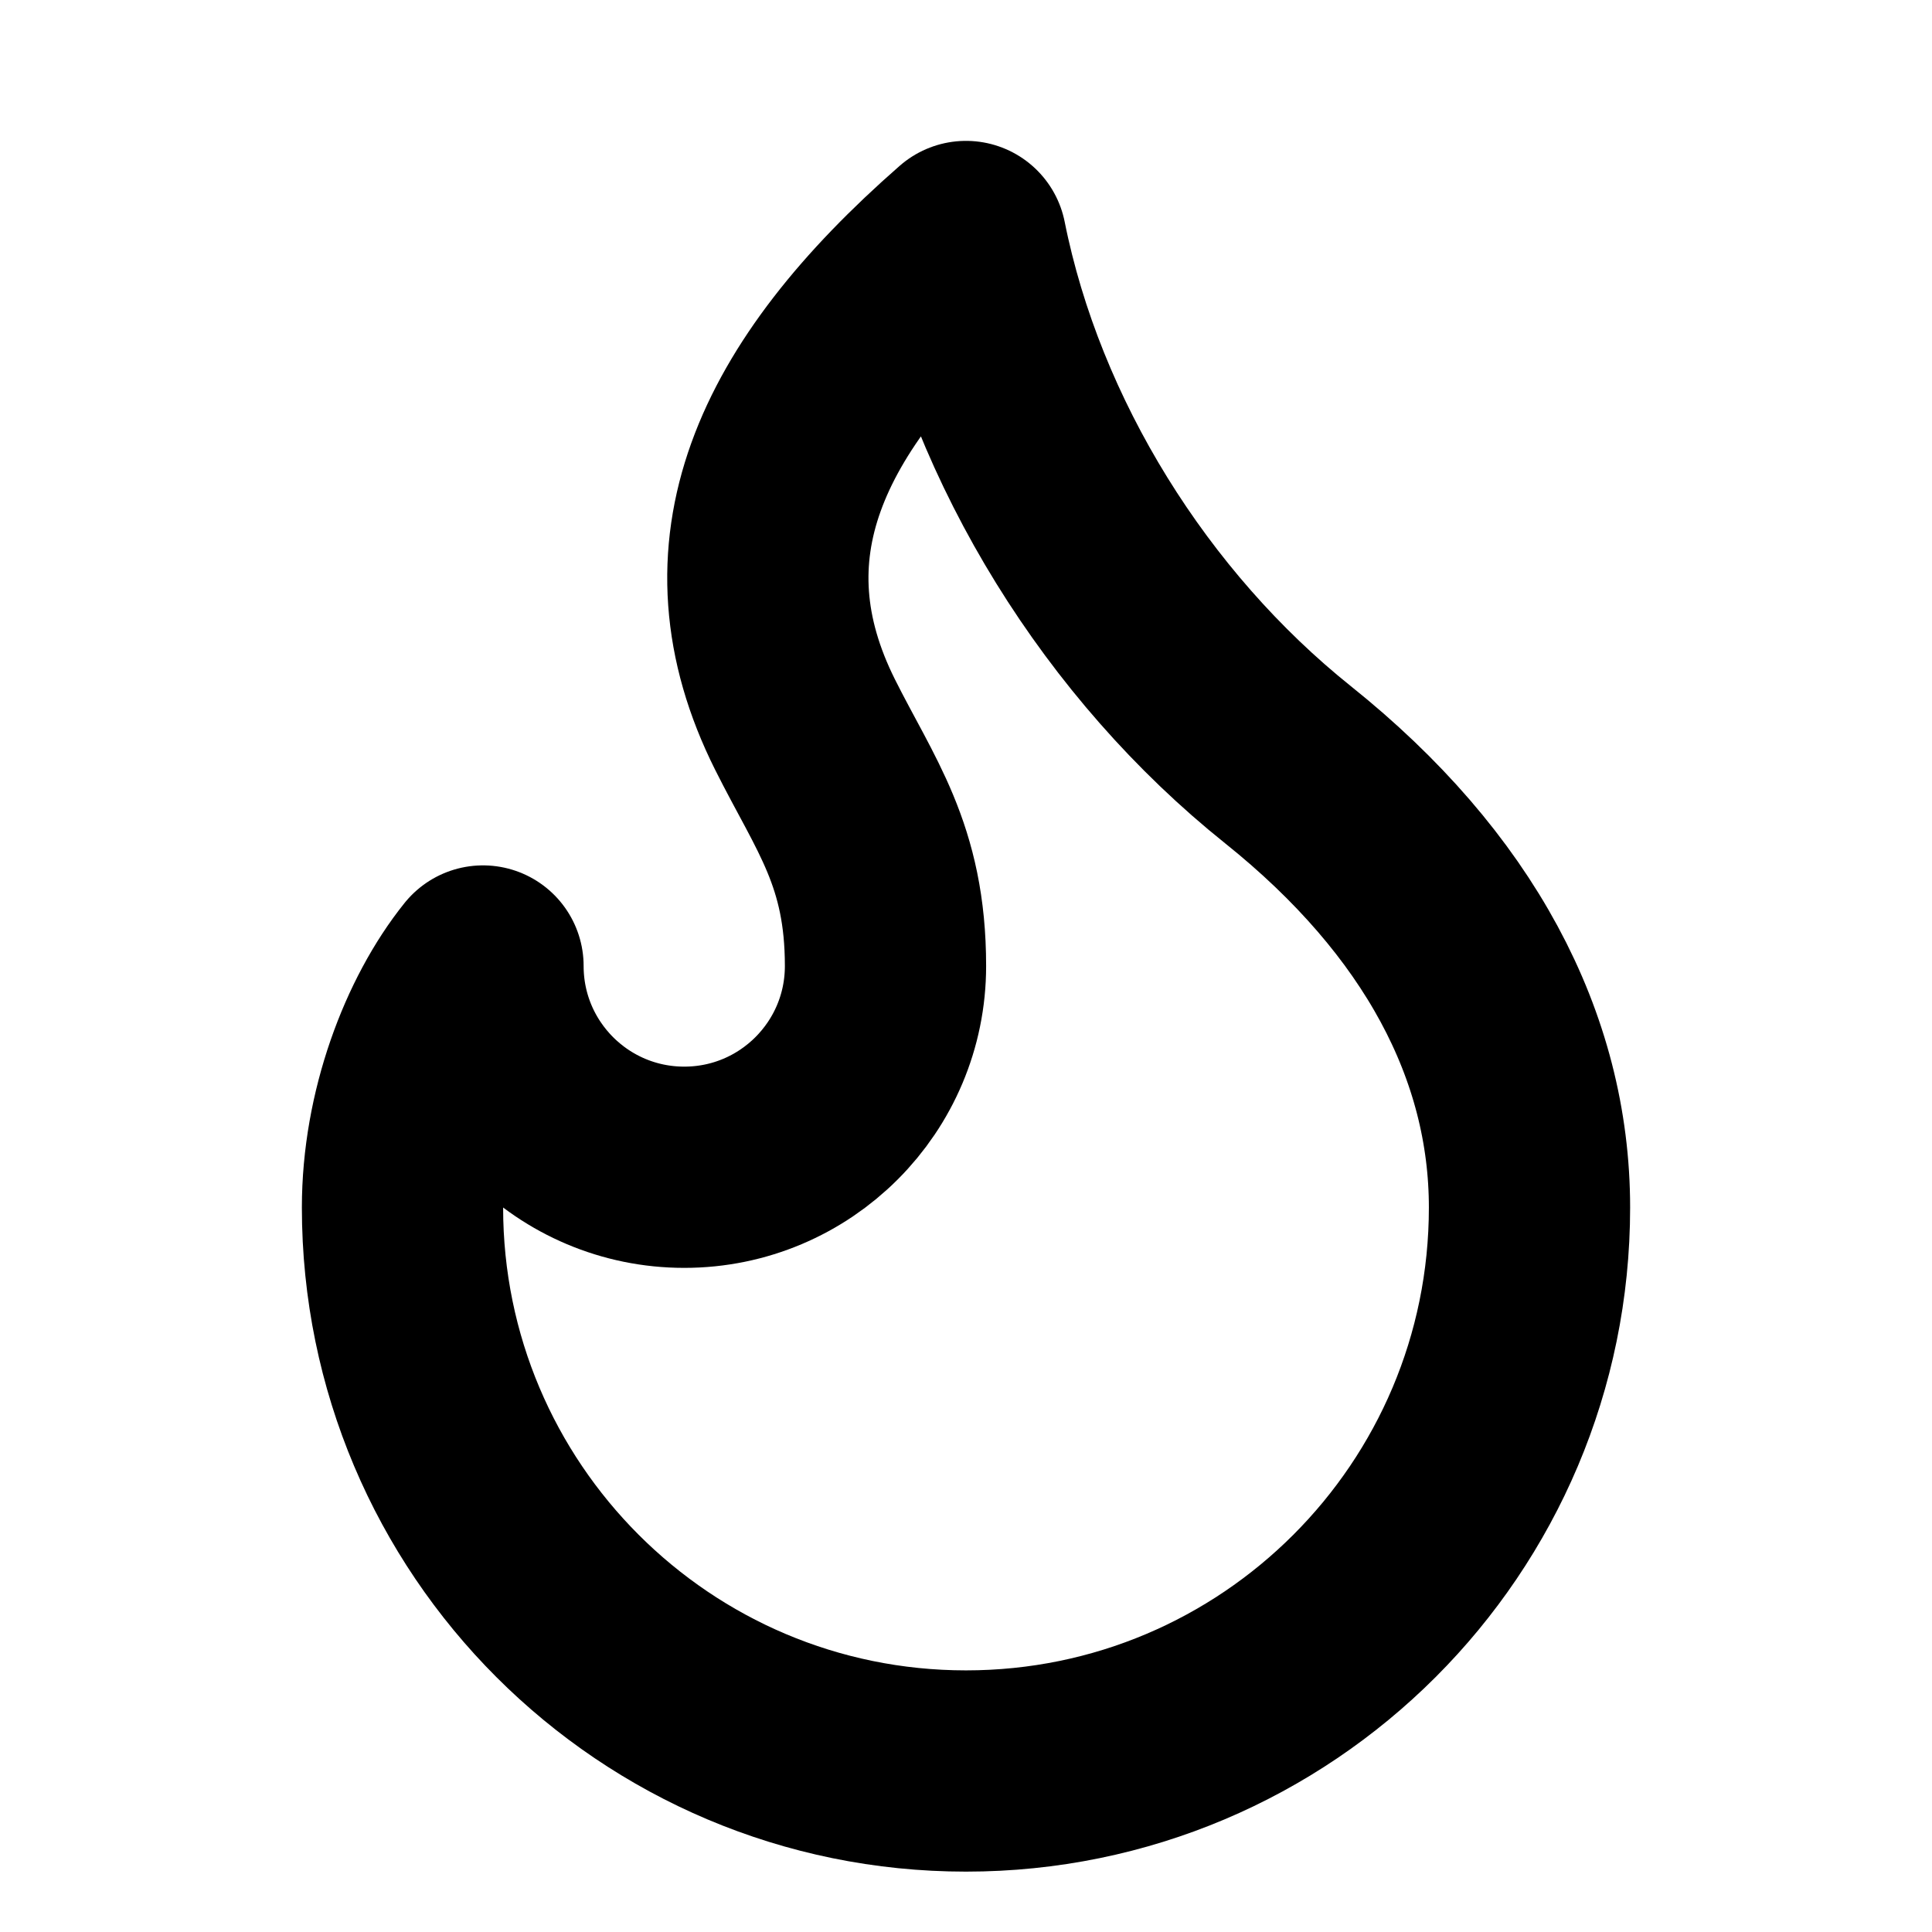
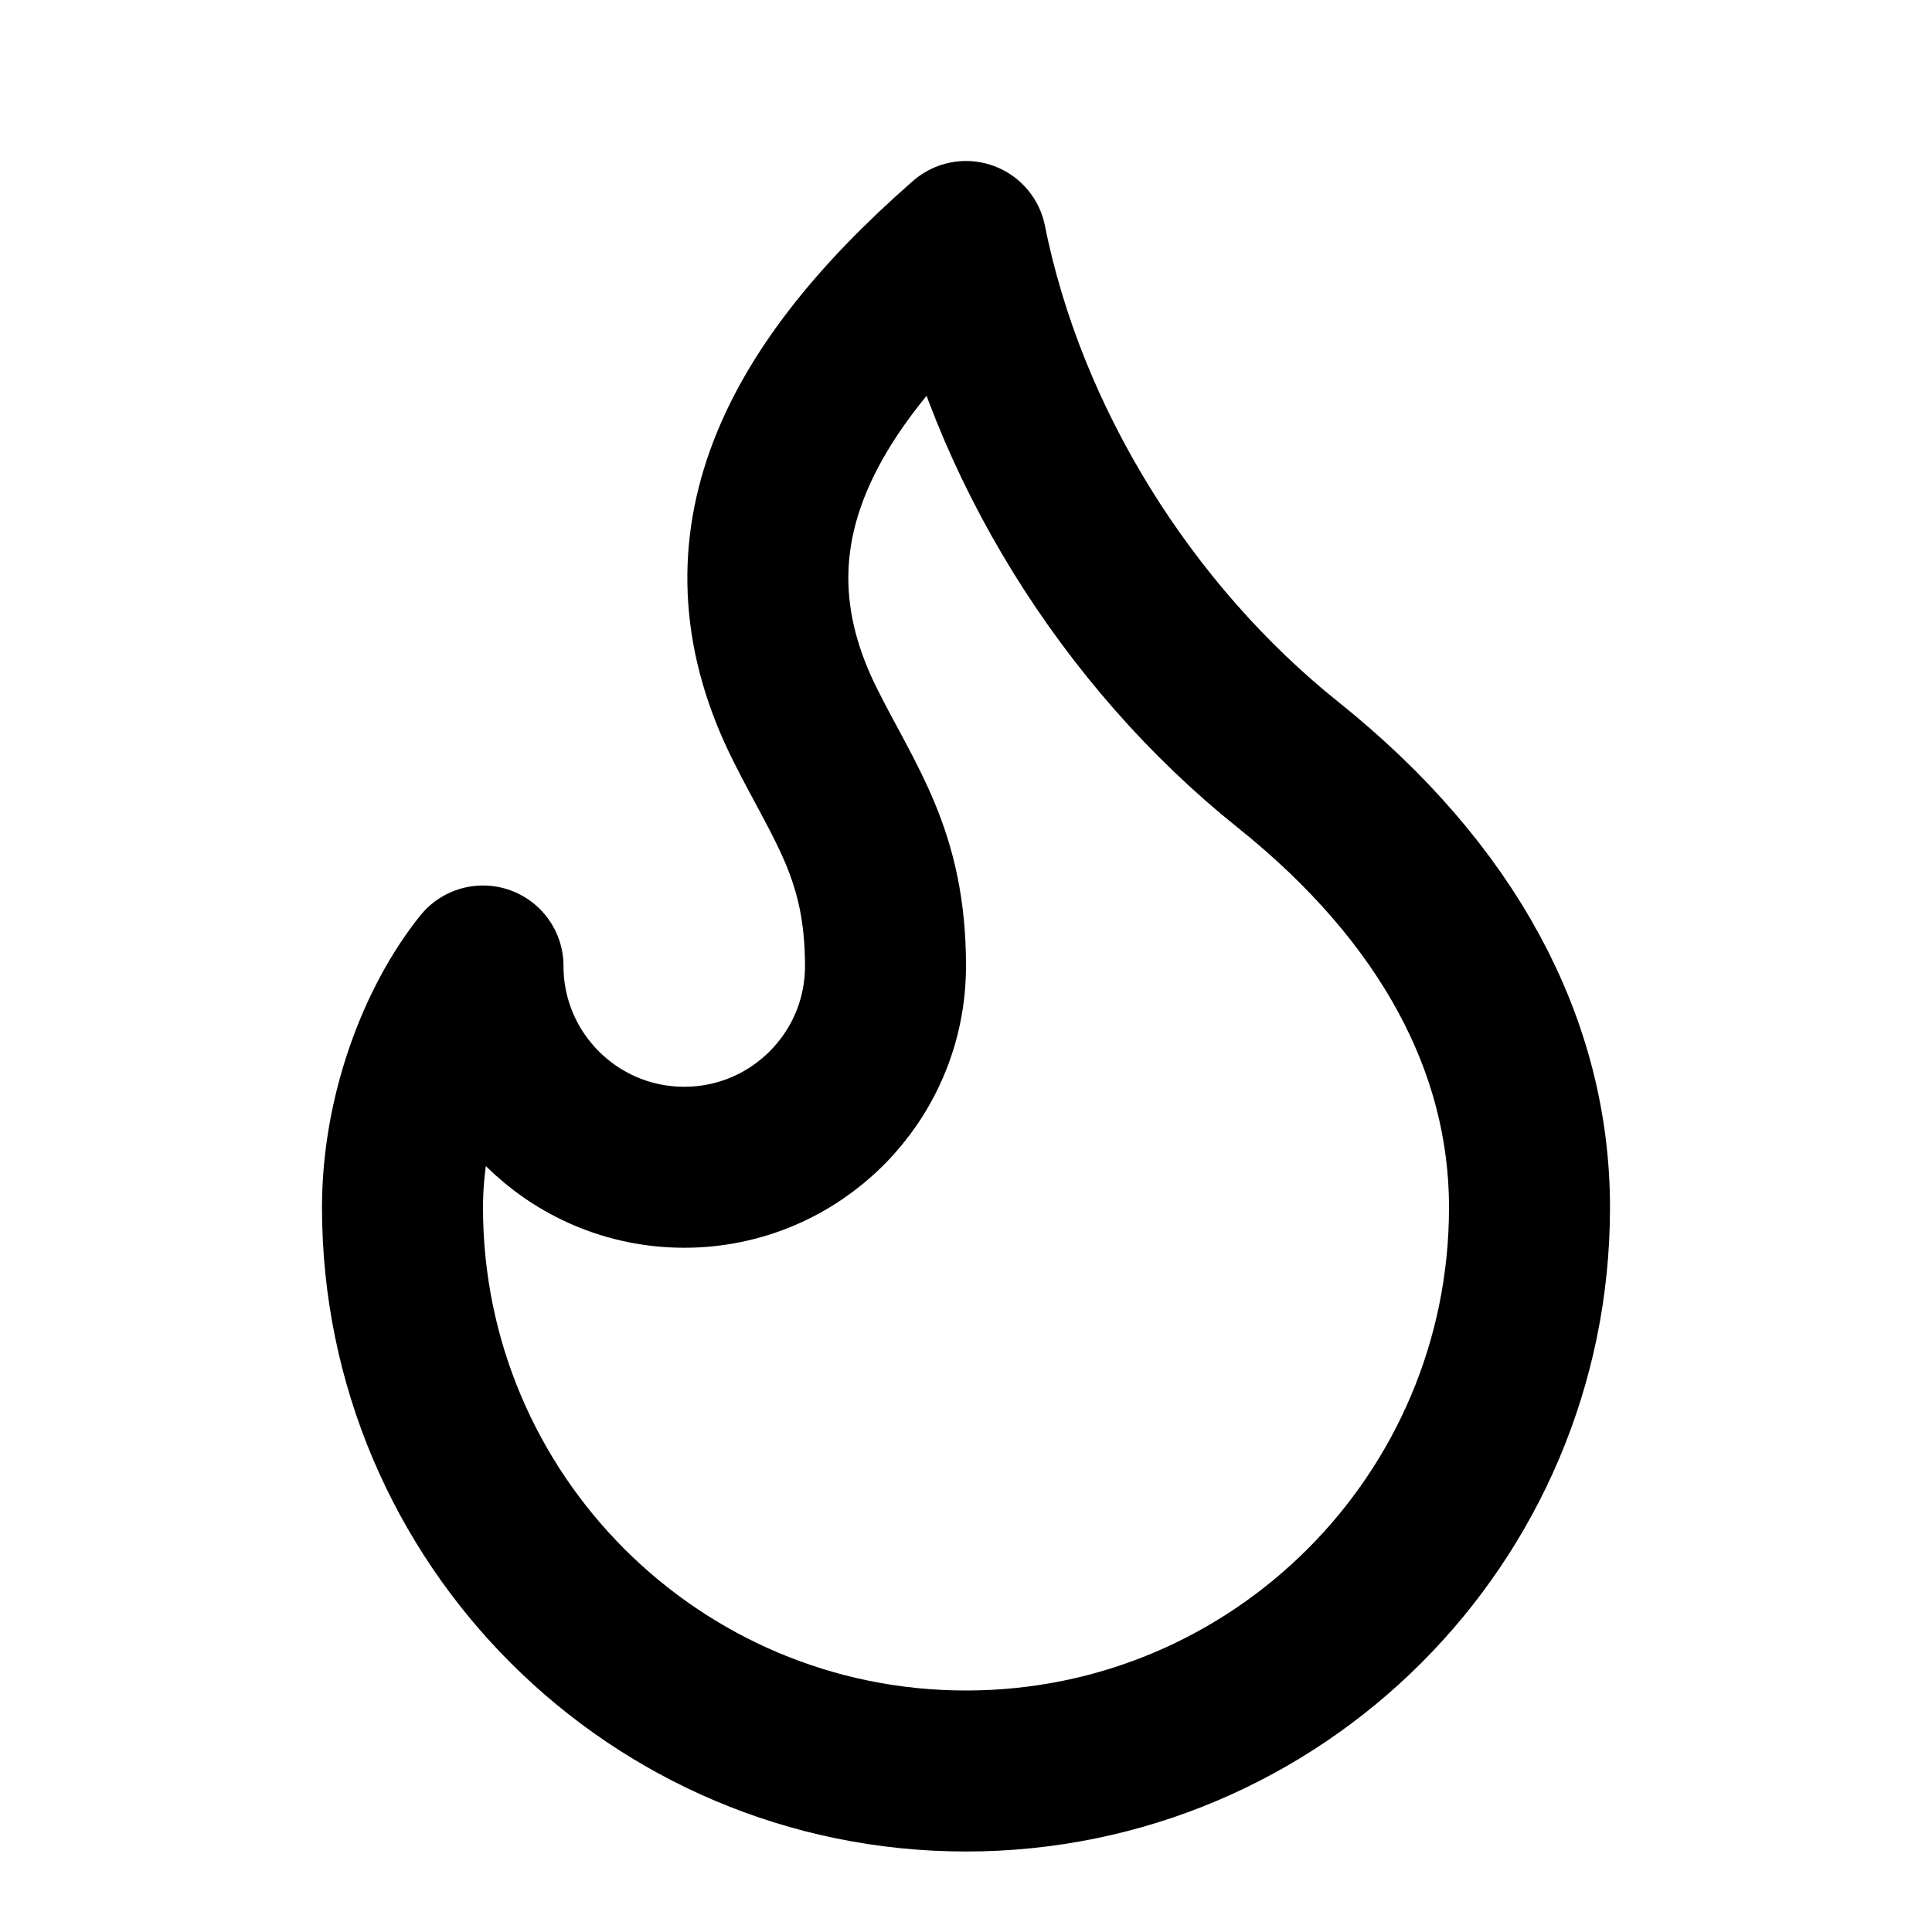
- <svg xmlns="http://www.w3.org/2000/svg" width="28" height="28" viewBox="0 0 24 24" fill="none" stroke="currentColor" stroke-width="2.5" stroke-linecap="round" stroke-linejoin="round" class="lucide lucide-flame">
+ <svg xmlns="http://www.w3.org/2000/svg" width="24" height="24" viewBox="0 0 24 24" fill="none" stroke="currentColor" stroke-width="2" stroke-linecap="round" stroke-linejoin="round" class="lucide lucide-flame-icon lucide-flame">
  <path d="M8.5 14.5A2.5 2.5 0 0 0 11 12c0-1.38-.5-2-1-3-1.072-2.143-.224-4.054 2-6 .5 2.5 2 4.9 4 6.5 2 1.6 3 3.5 3 5.5a7 7 0 1 1-14 0c0-1.153.433-2.294 1-3a2.5 2.5 0 0 0 2.5 2.5z" />
</svg>
